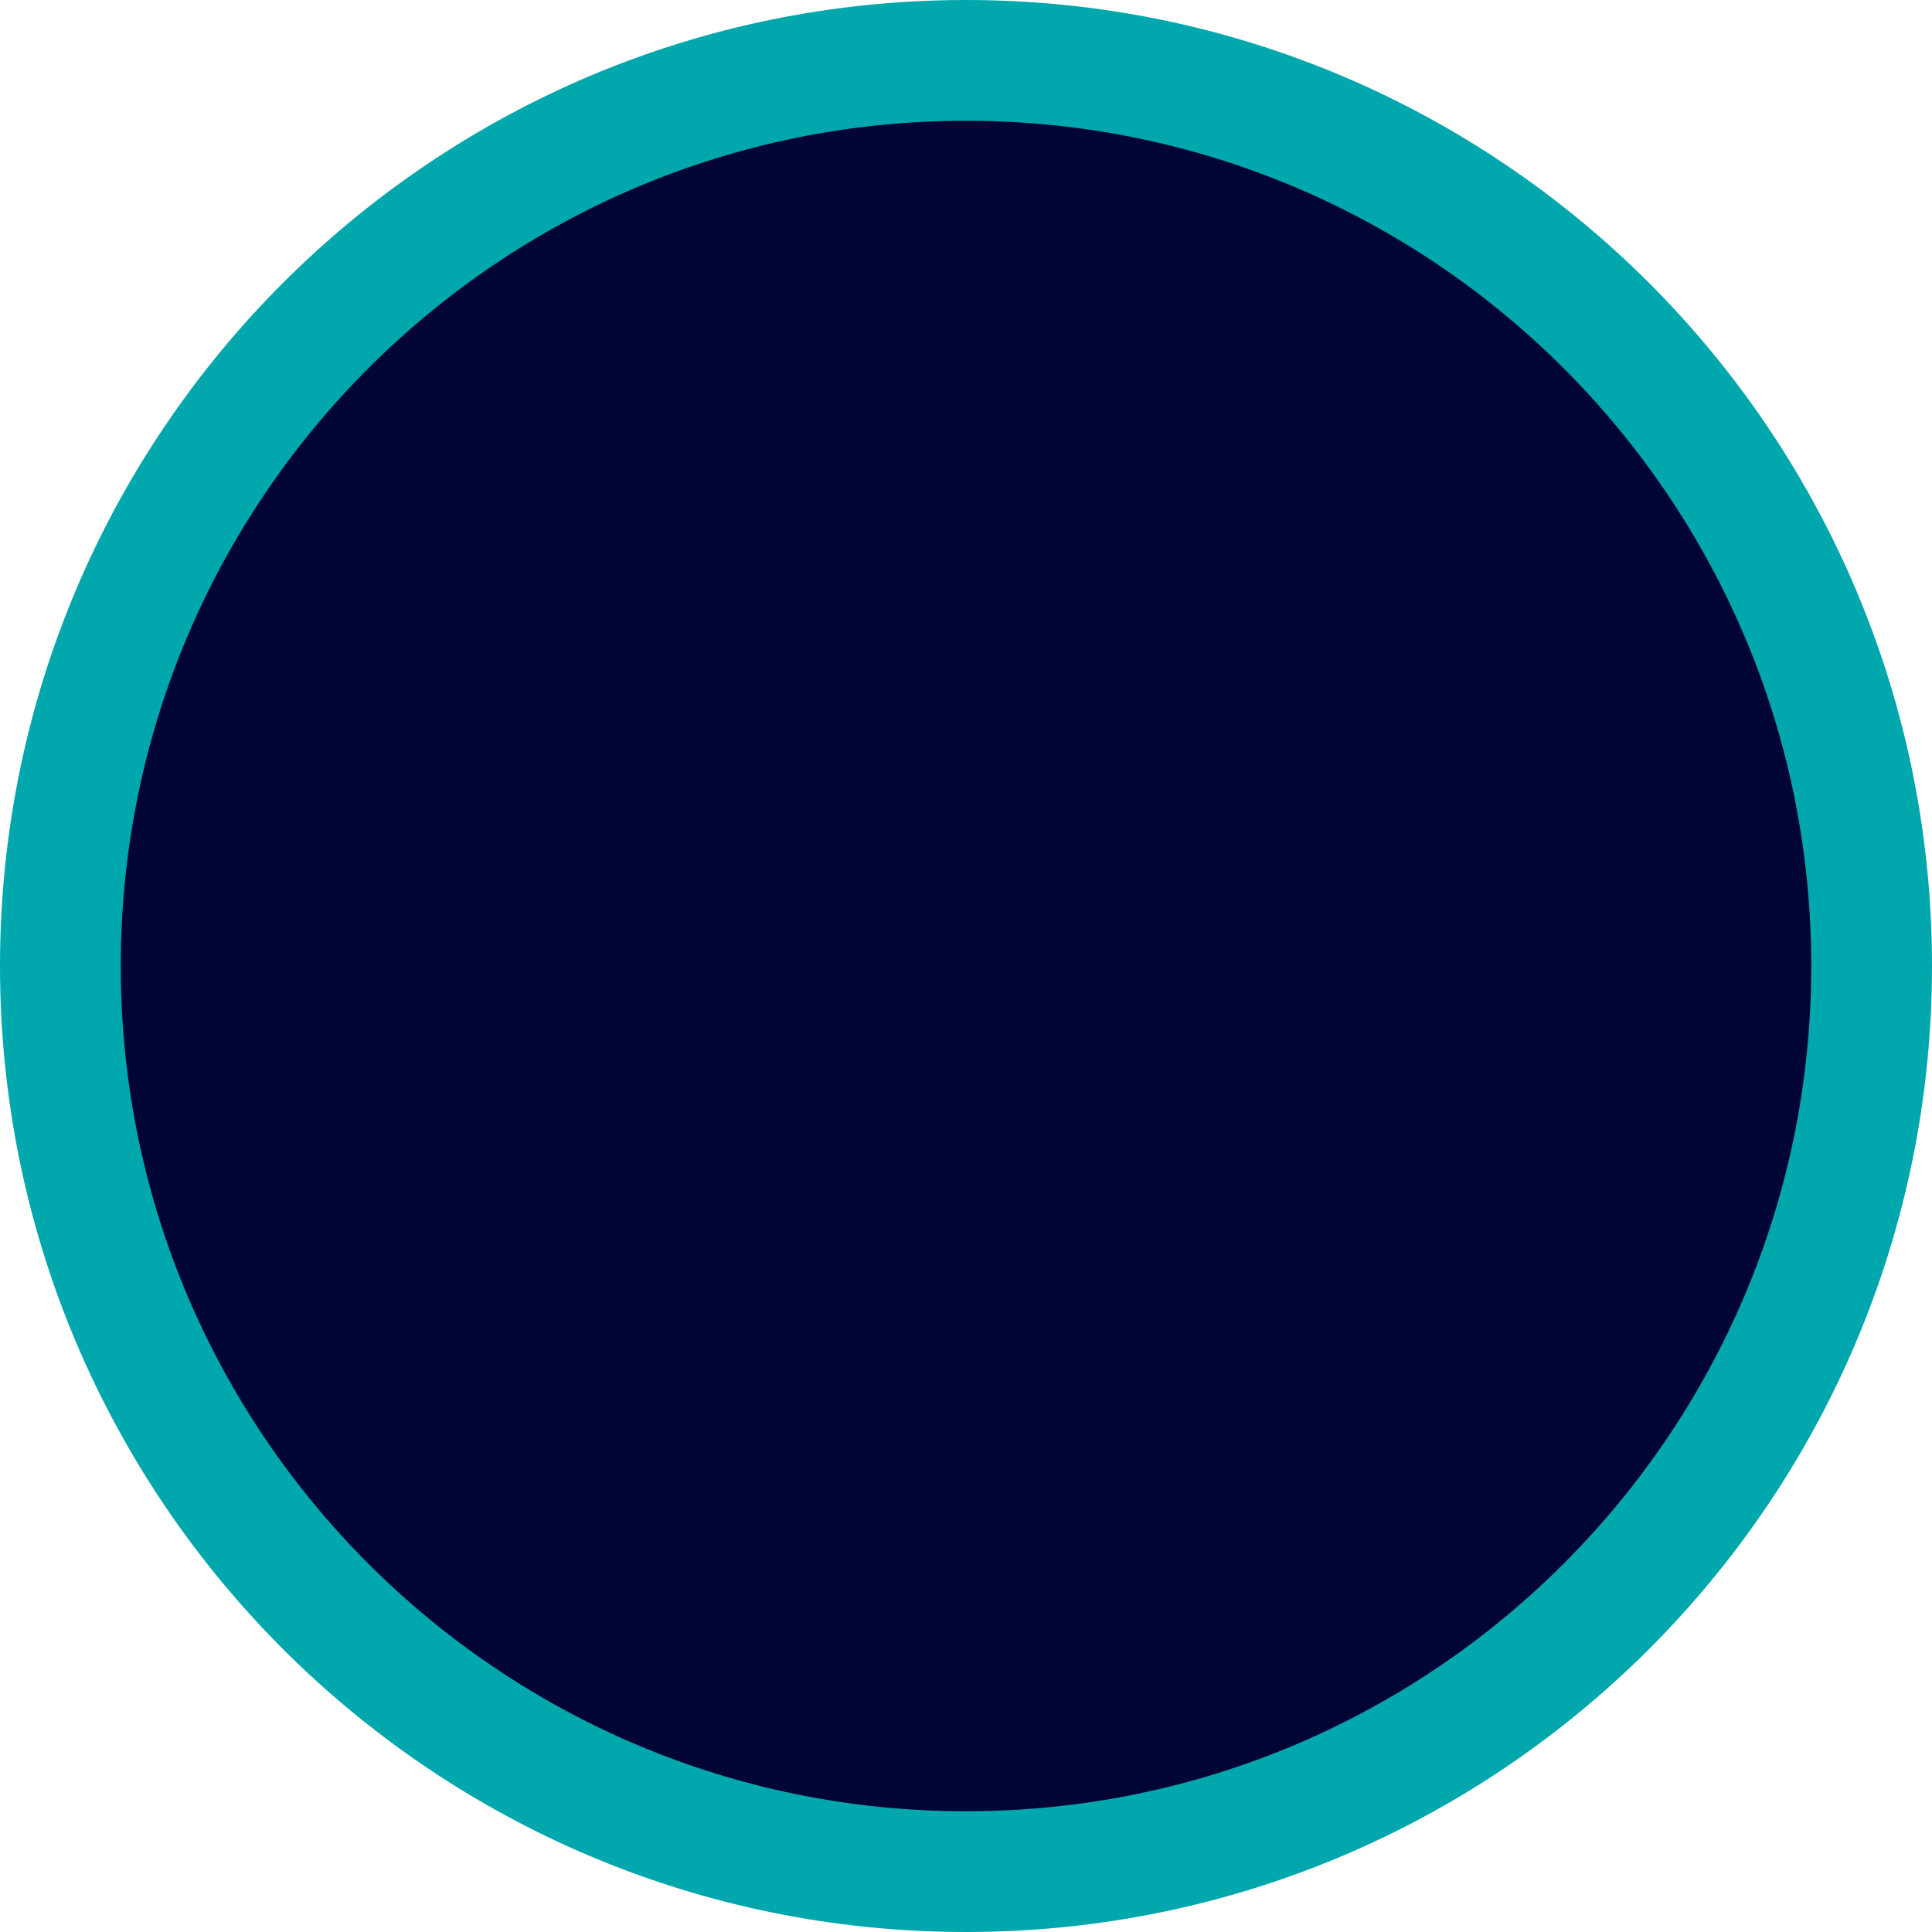
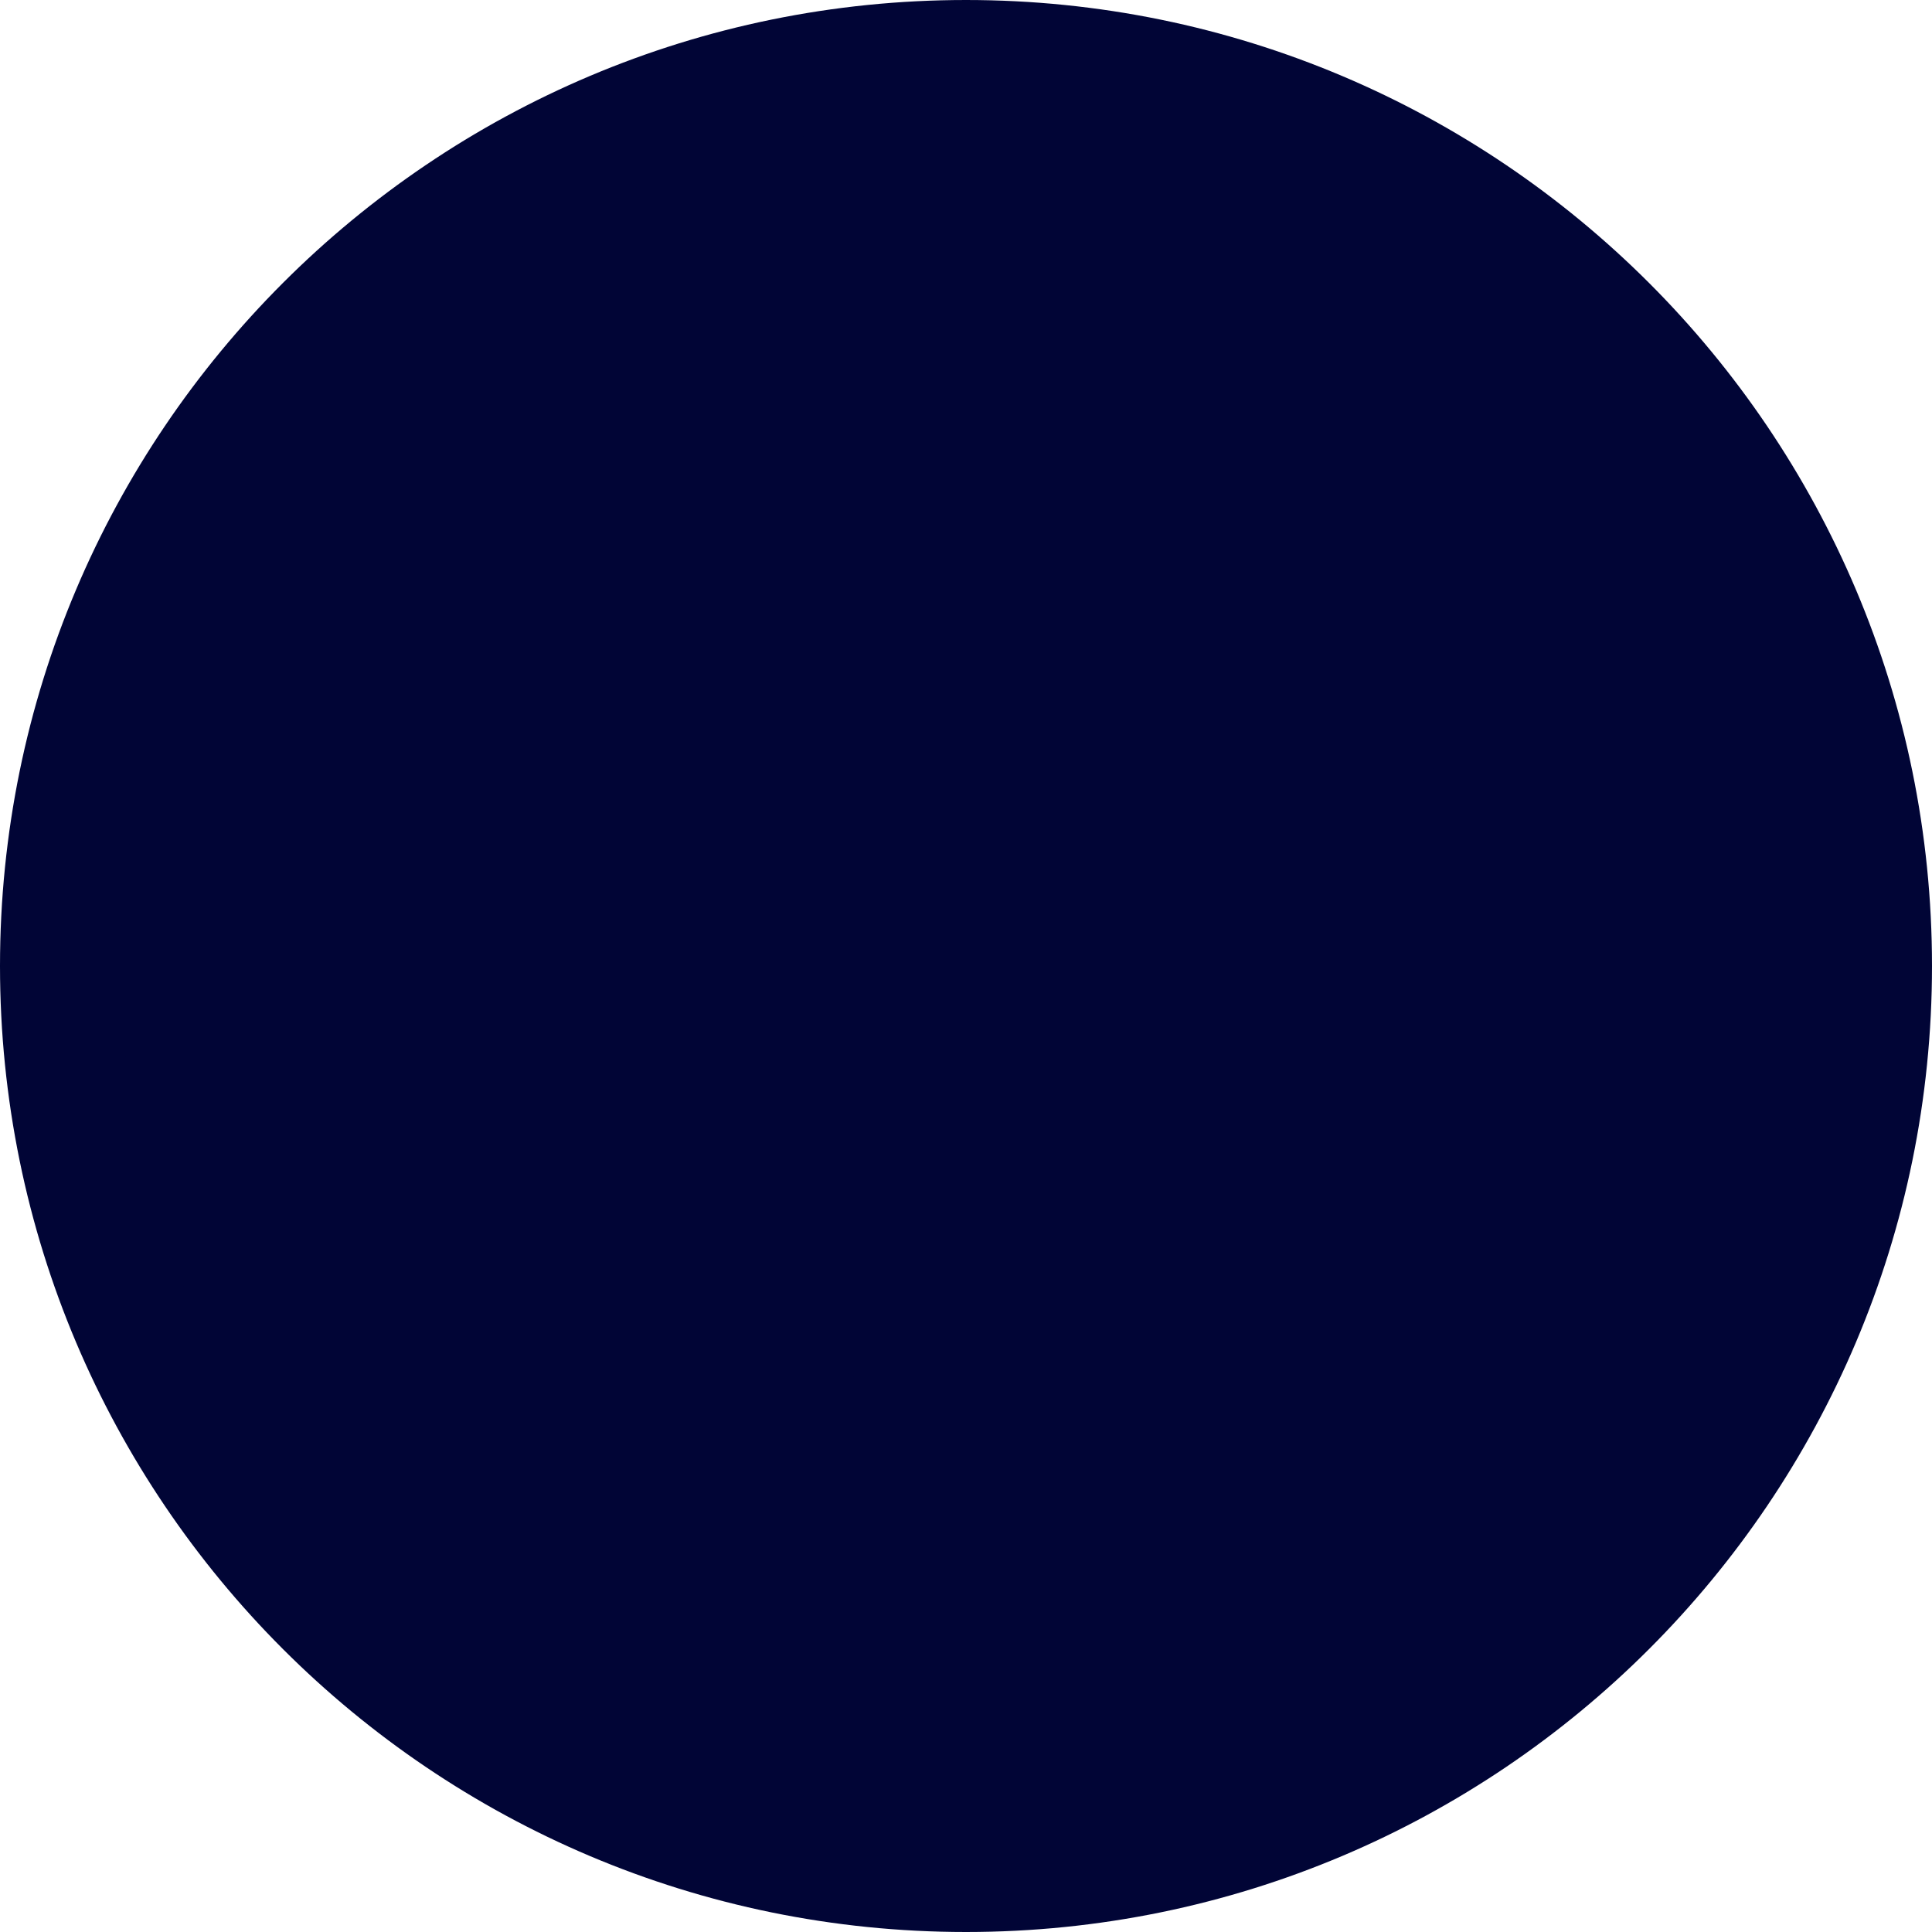
<svg xmlns="http://www.w3.org/2000/svg" width="16" height="16" viewBox="0 0 16 16" fill="#010536">
-   <circle cx="8" cy="8" r="7.5" stroke="#00A7AC" />
+   <circle cx="8" cy="8" r="7.5" stroke="#010536" />
  <path d="M10.885 5.207C11.026 5.073 11.213 4.999 11.408 5C11.602 5.001 11.788 5.078 11.927 5.215C12.066 5.351 12.146 5.536 12.152 5.73C12.157 5.925 12.086 6.113 11.955 6.257L7.965 11.247C7.896 11.321 7.813 11.38 7.721 11.421C7.629 11.462 7.53 11.485 7.429 11.486C7.328 11.488 7.228 11.47 7.134 11.432C7.041 11.394 6.956 11.338 6.885 11.267L4.239 8.621C4.165 8.552 4.106 8.469 4.065 8.377C4.024 8.285 4.002 8.186 4 8.085C3.998 7.985 4.017 7.885 4.055 7.791C4.092 7.698 4.148 7.613 4.22 7.542C4.291 7.471 4.376 7.414 4.469 7.377C4.562 7.339 4.663 7.32 4.763 7.322C4.864 7.324 4.963 7.346 5.055 7.387C5.147 7.428 5.23 7.487 5.299 7.561L7.393 9.654L10.866 5.229C10.872 5.221 10.879 5.214 10.886 5.207H10.885Z" fill="#010536" />
</svg>
